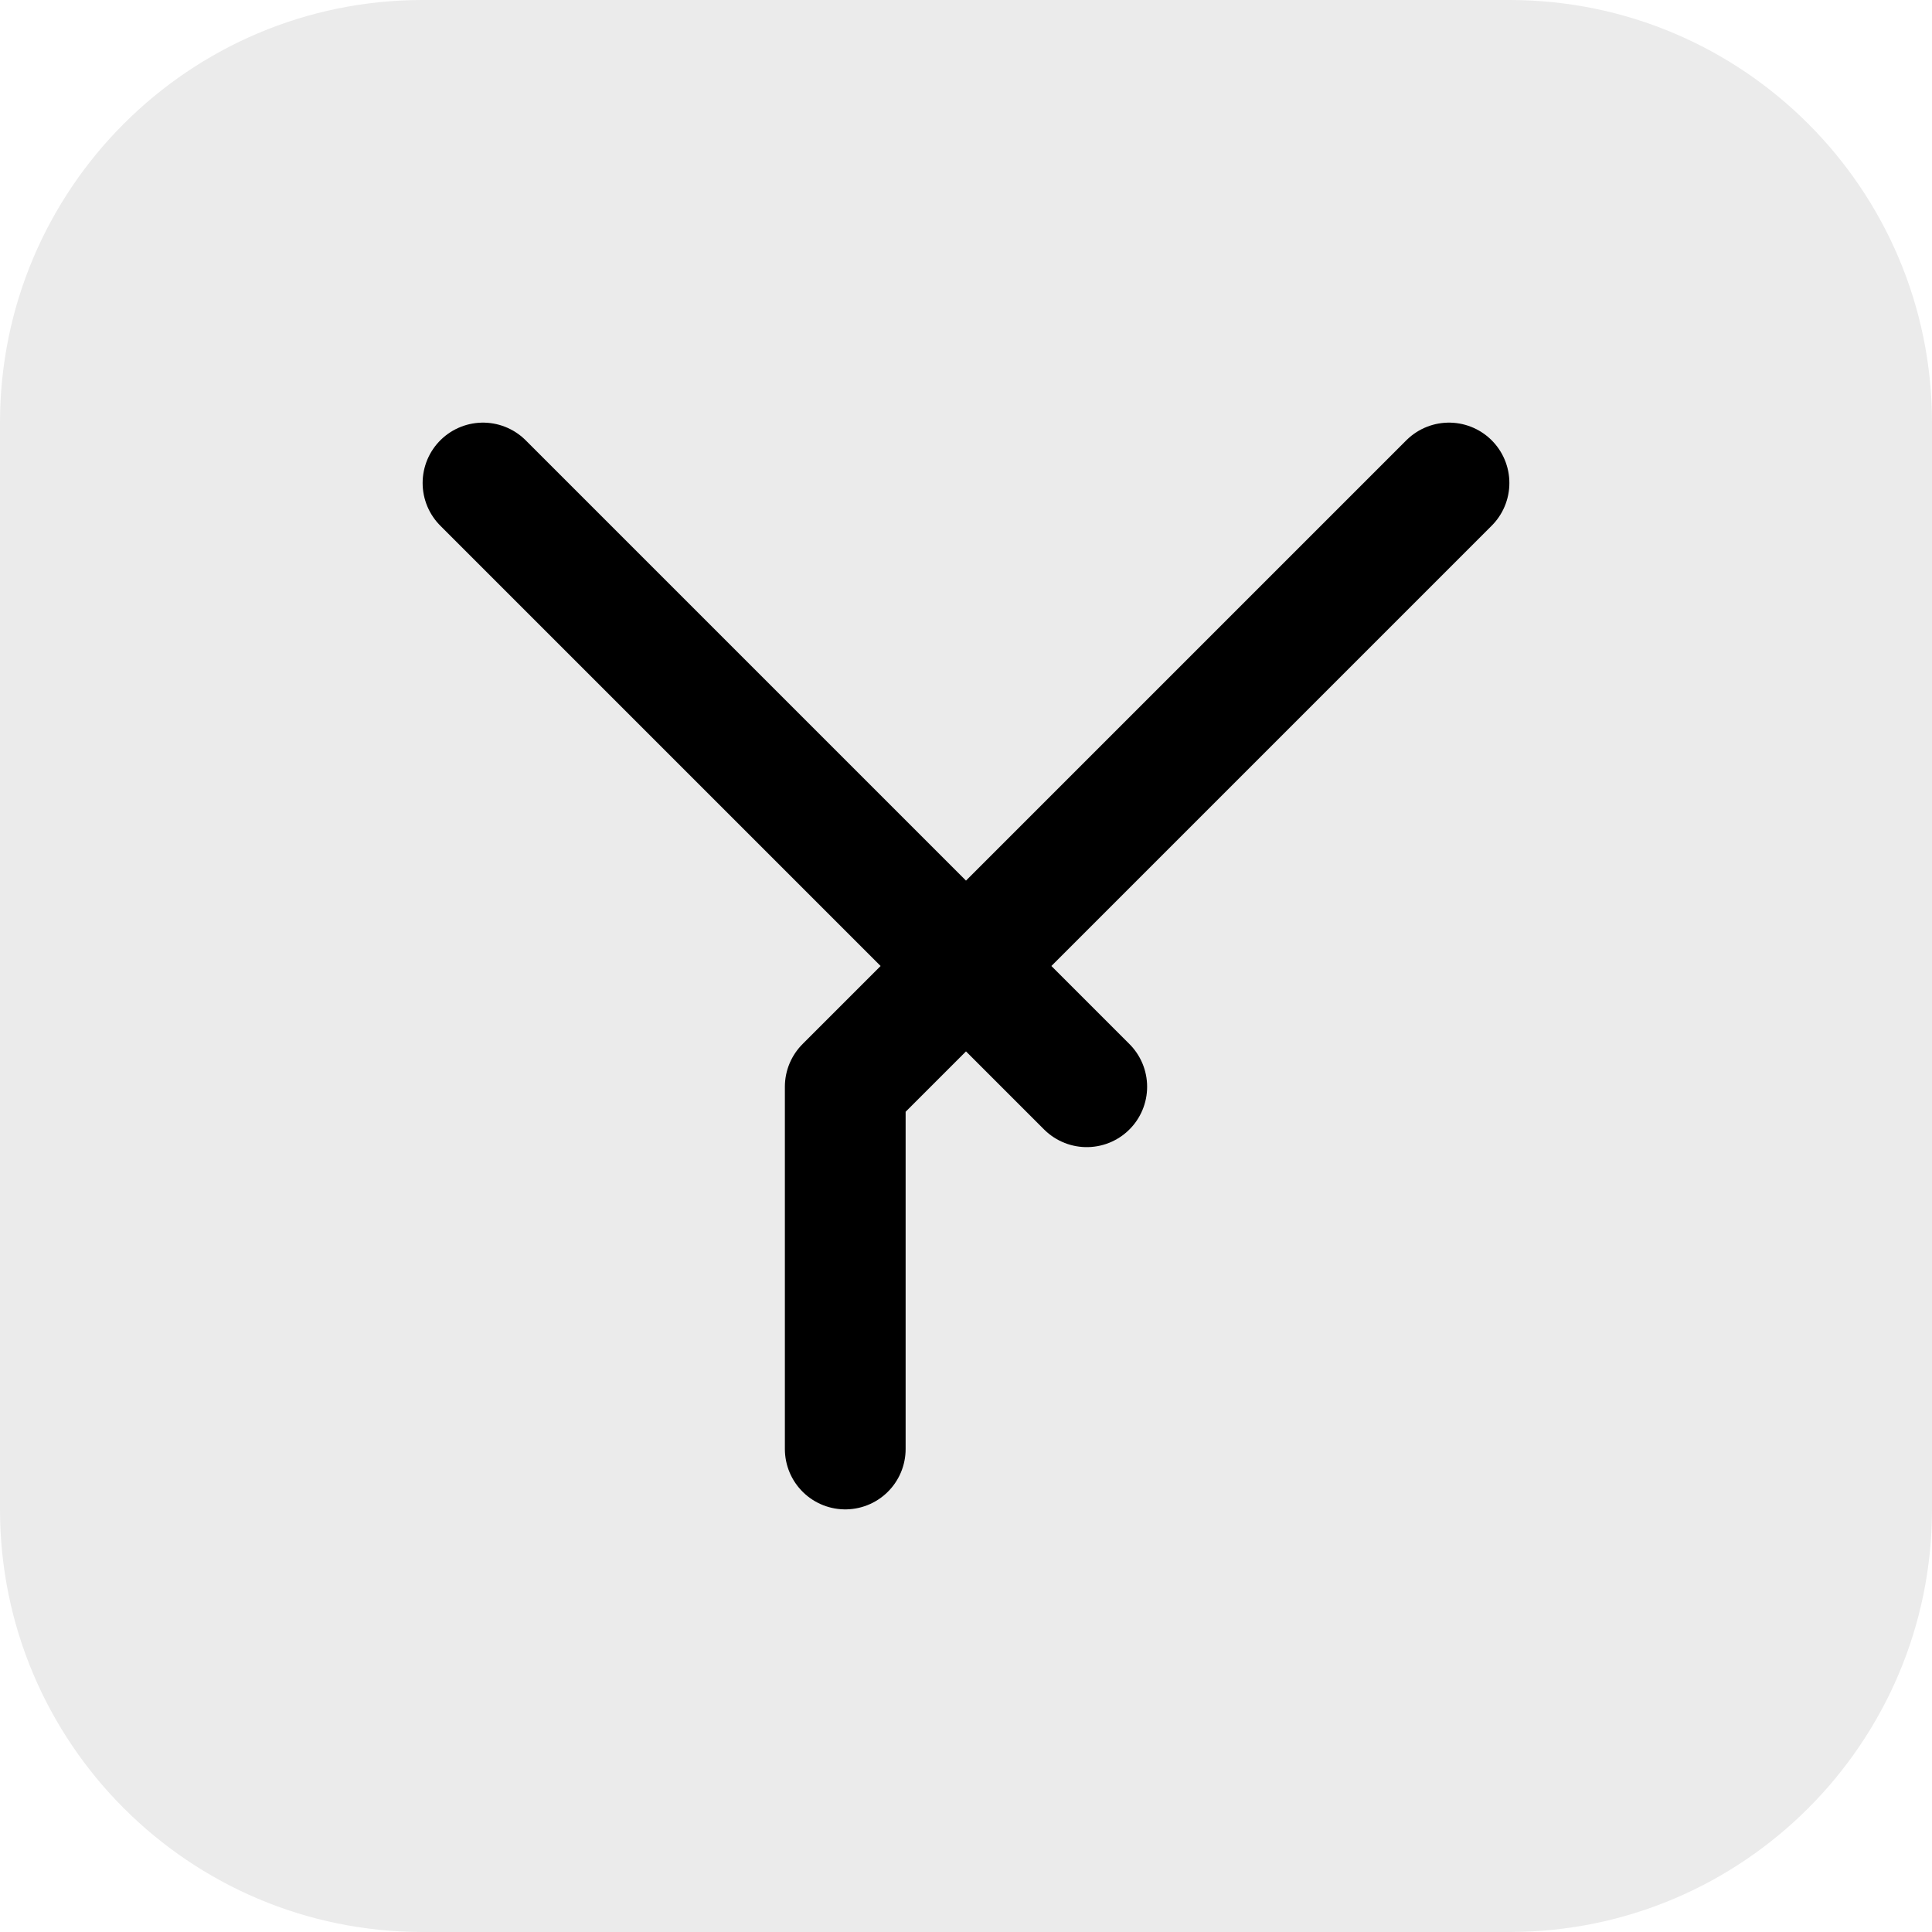
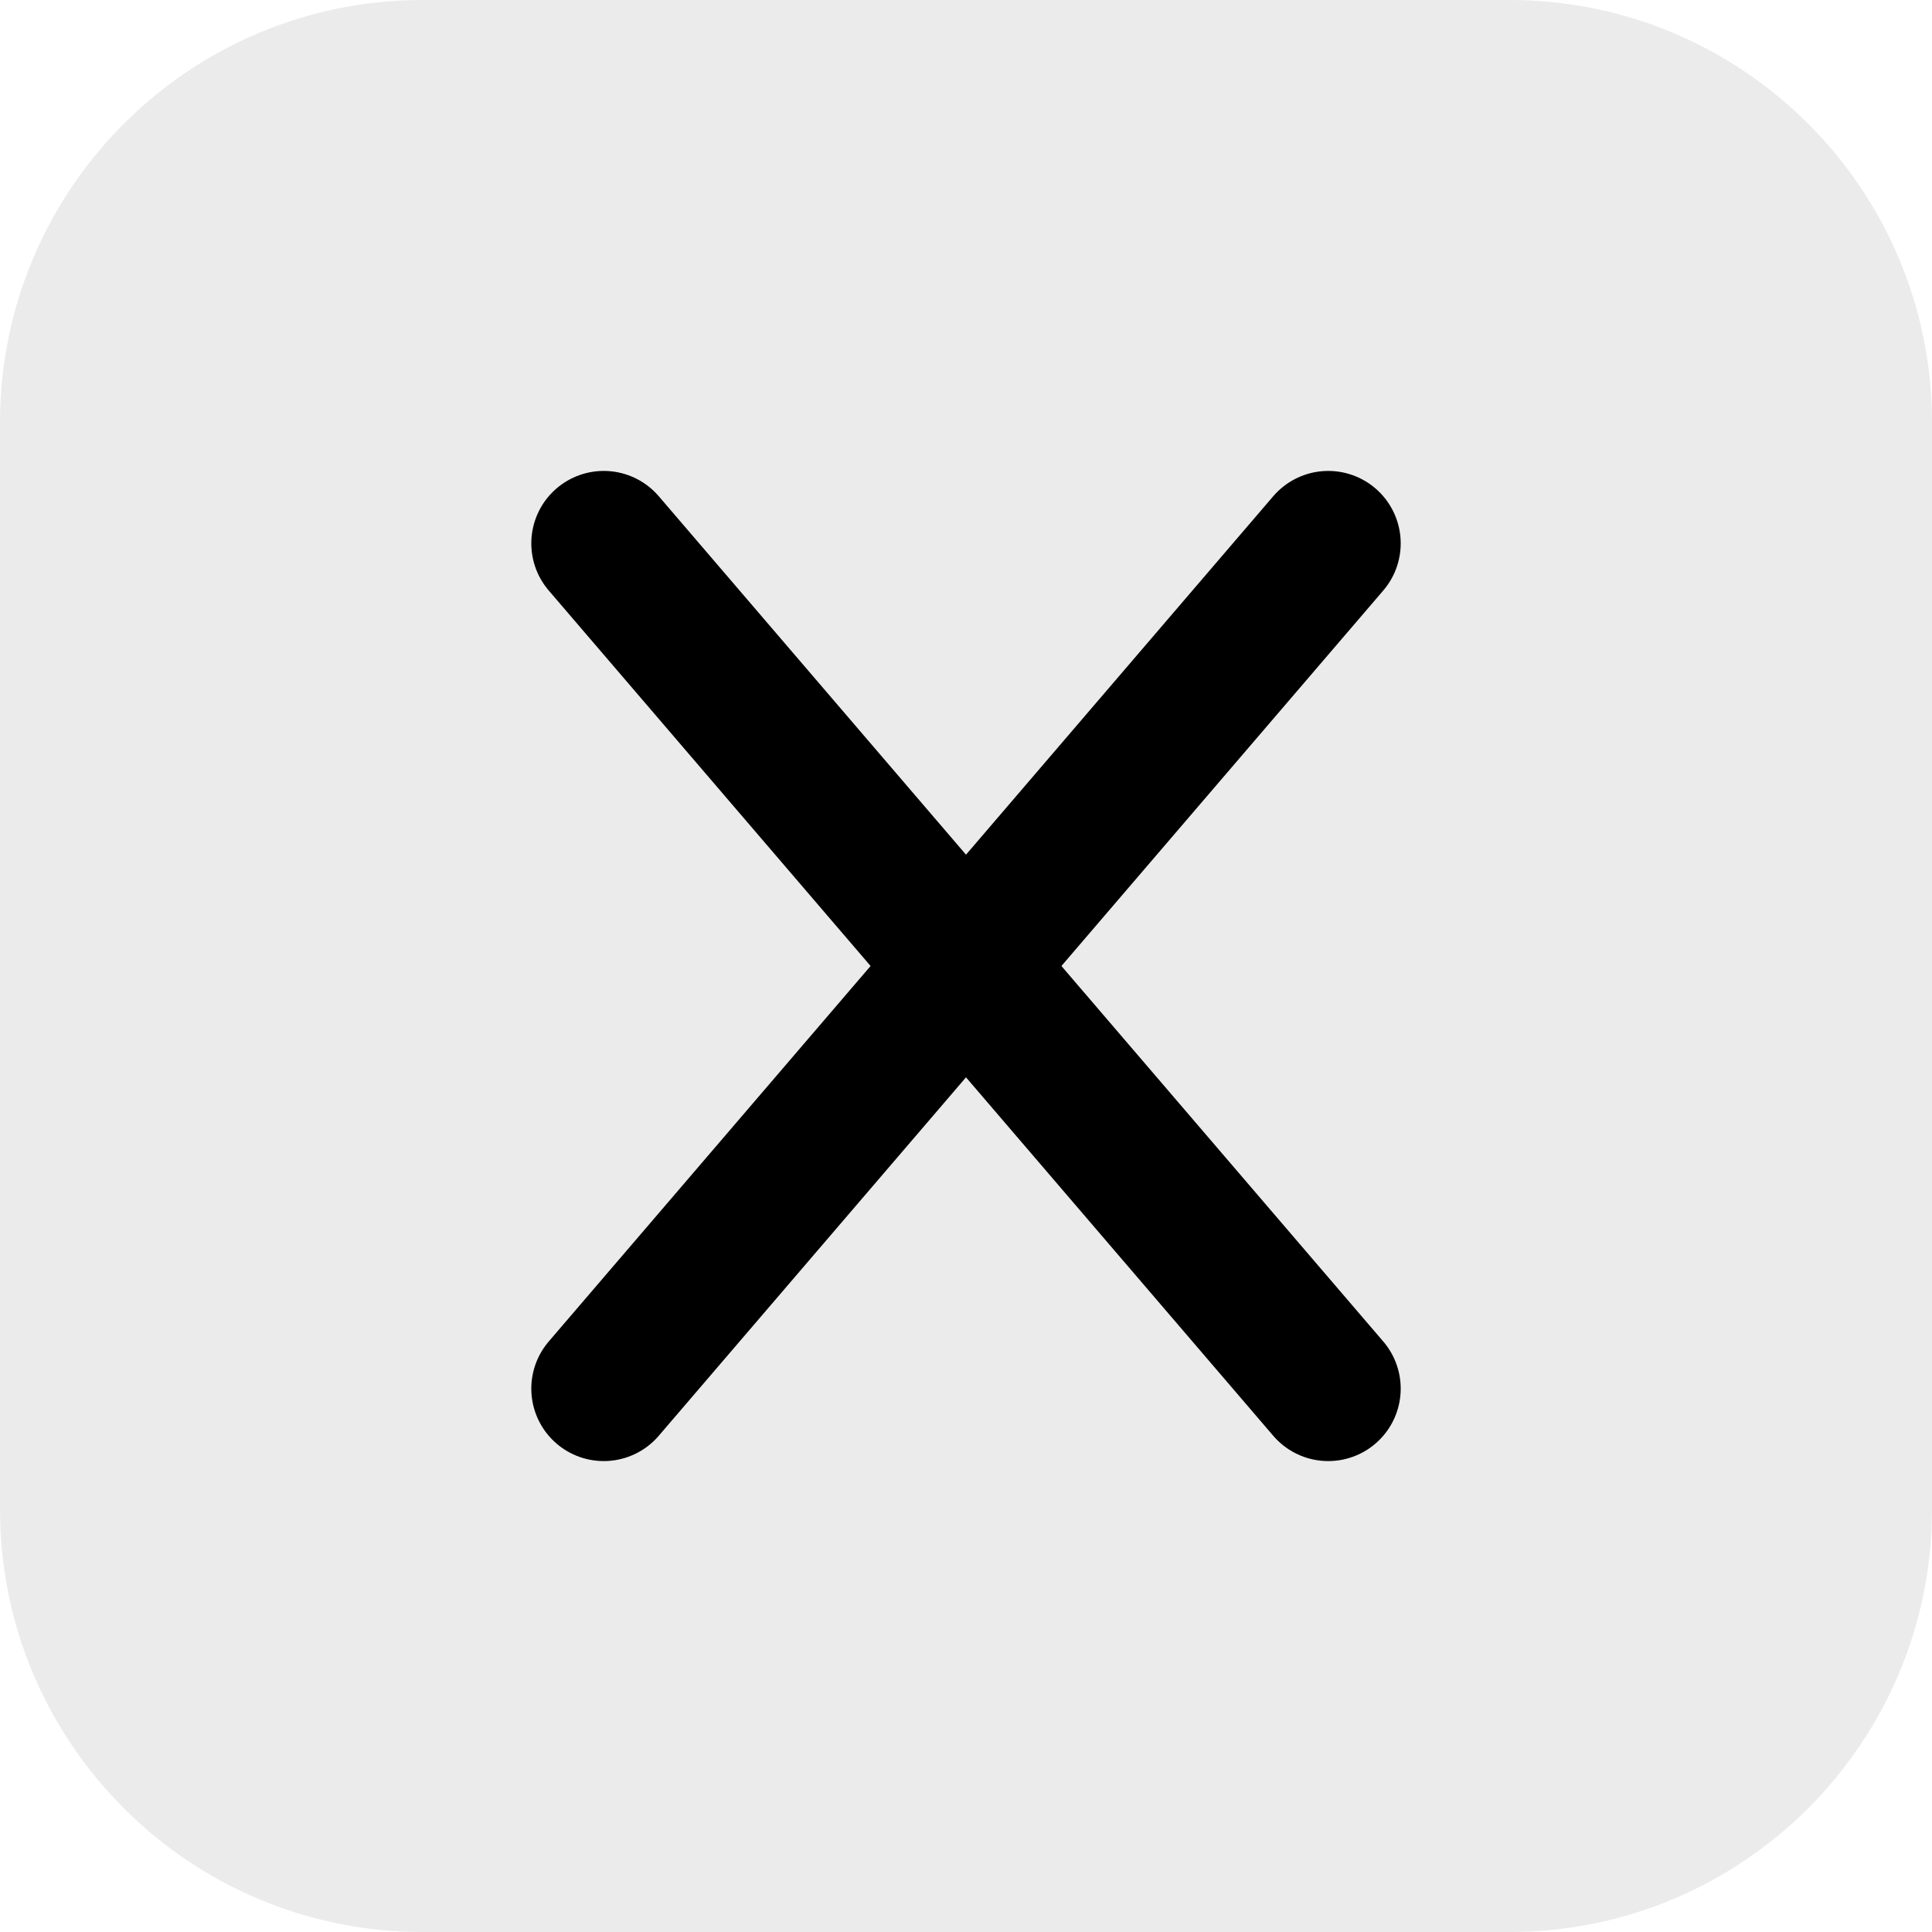
<svg xmlns="http://www.w3.org/2000/svg" viewBox="0 0 32 32" fill="none">
  <rect width="32" height="32" rx="7" fill="currentColor" opacity="0.08" />
-   <path d="M8 8 L18 18 M24 8 L14 18 M14 18 L14 24" stroke="currentColor" stroke-width="2" stroke-linecap="round" stroke-linejoin="round" />
+   <path d="M10 9 L22 23 M22 9 L10 23" stroke="currentColor" stroke-width="2.4" stroke-linecap="round" stroke-linejoin="round" />
</svg>
